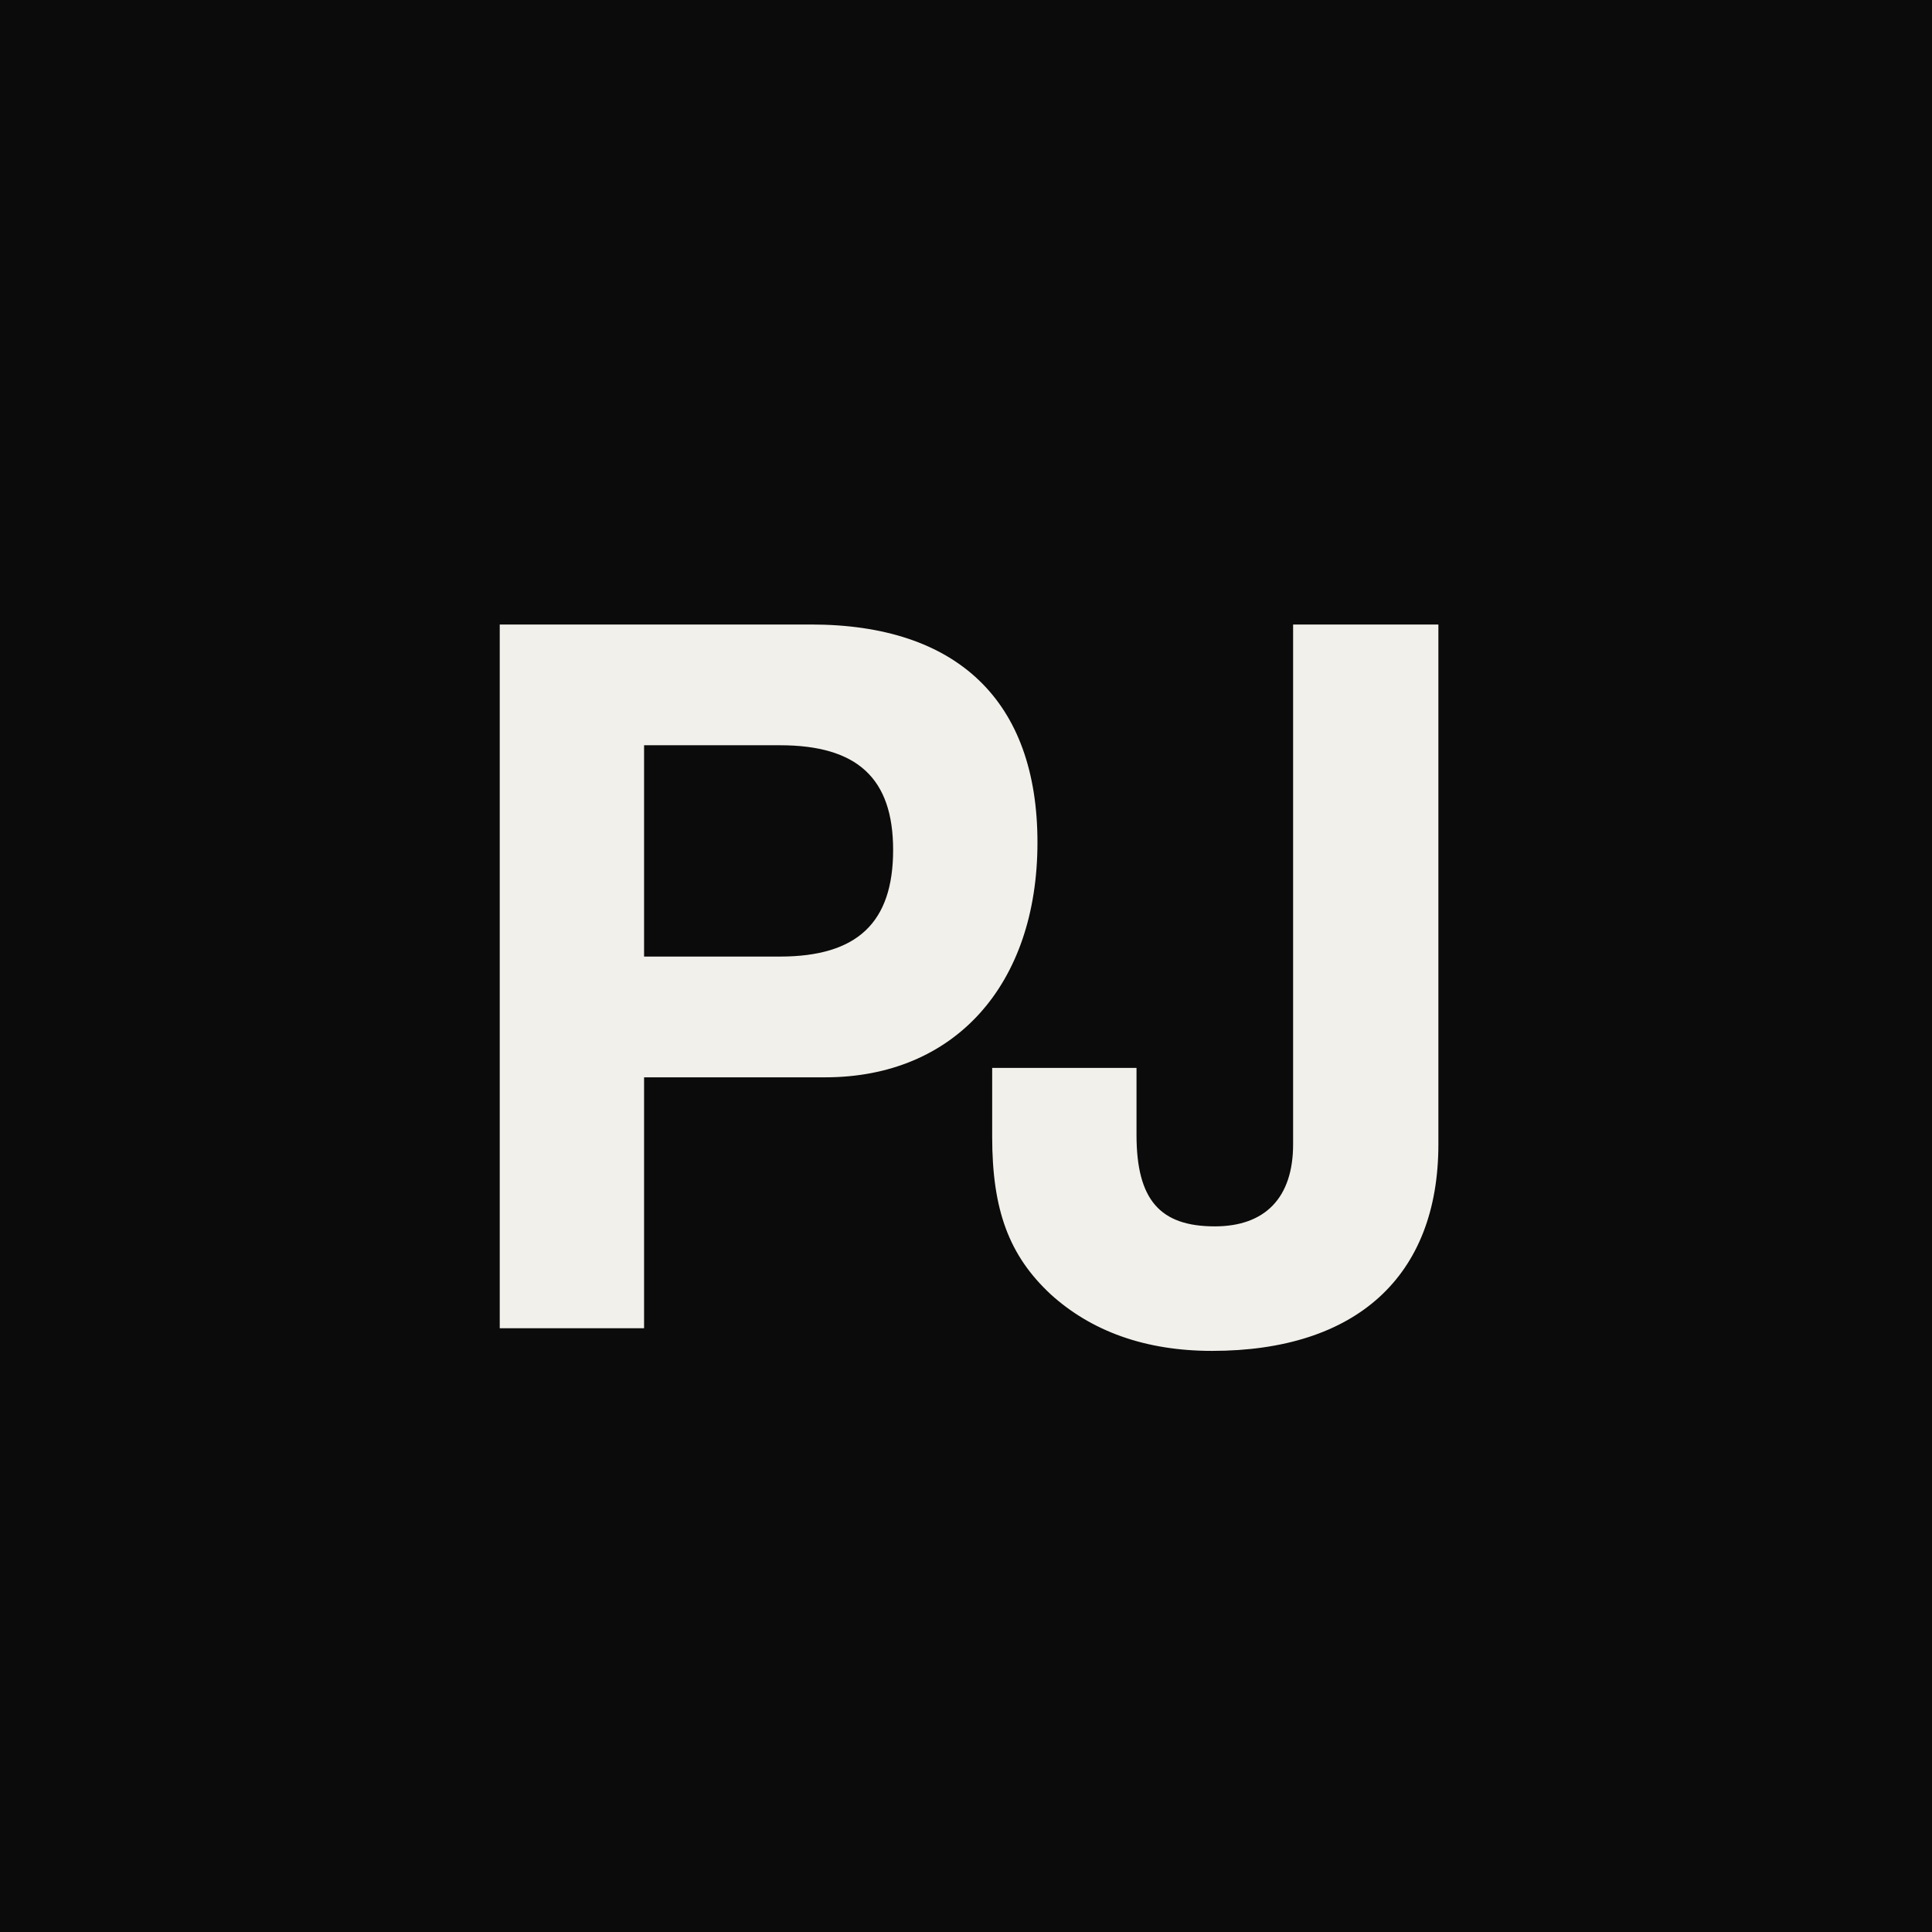
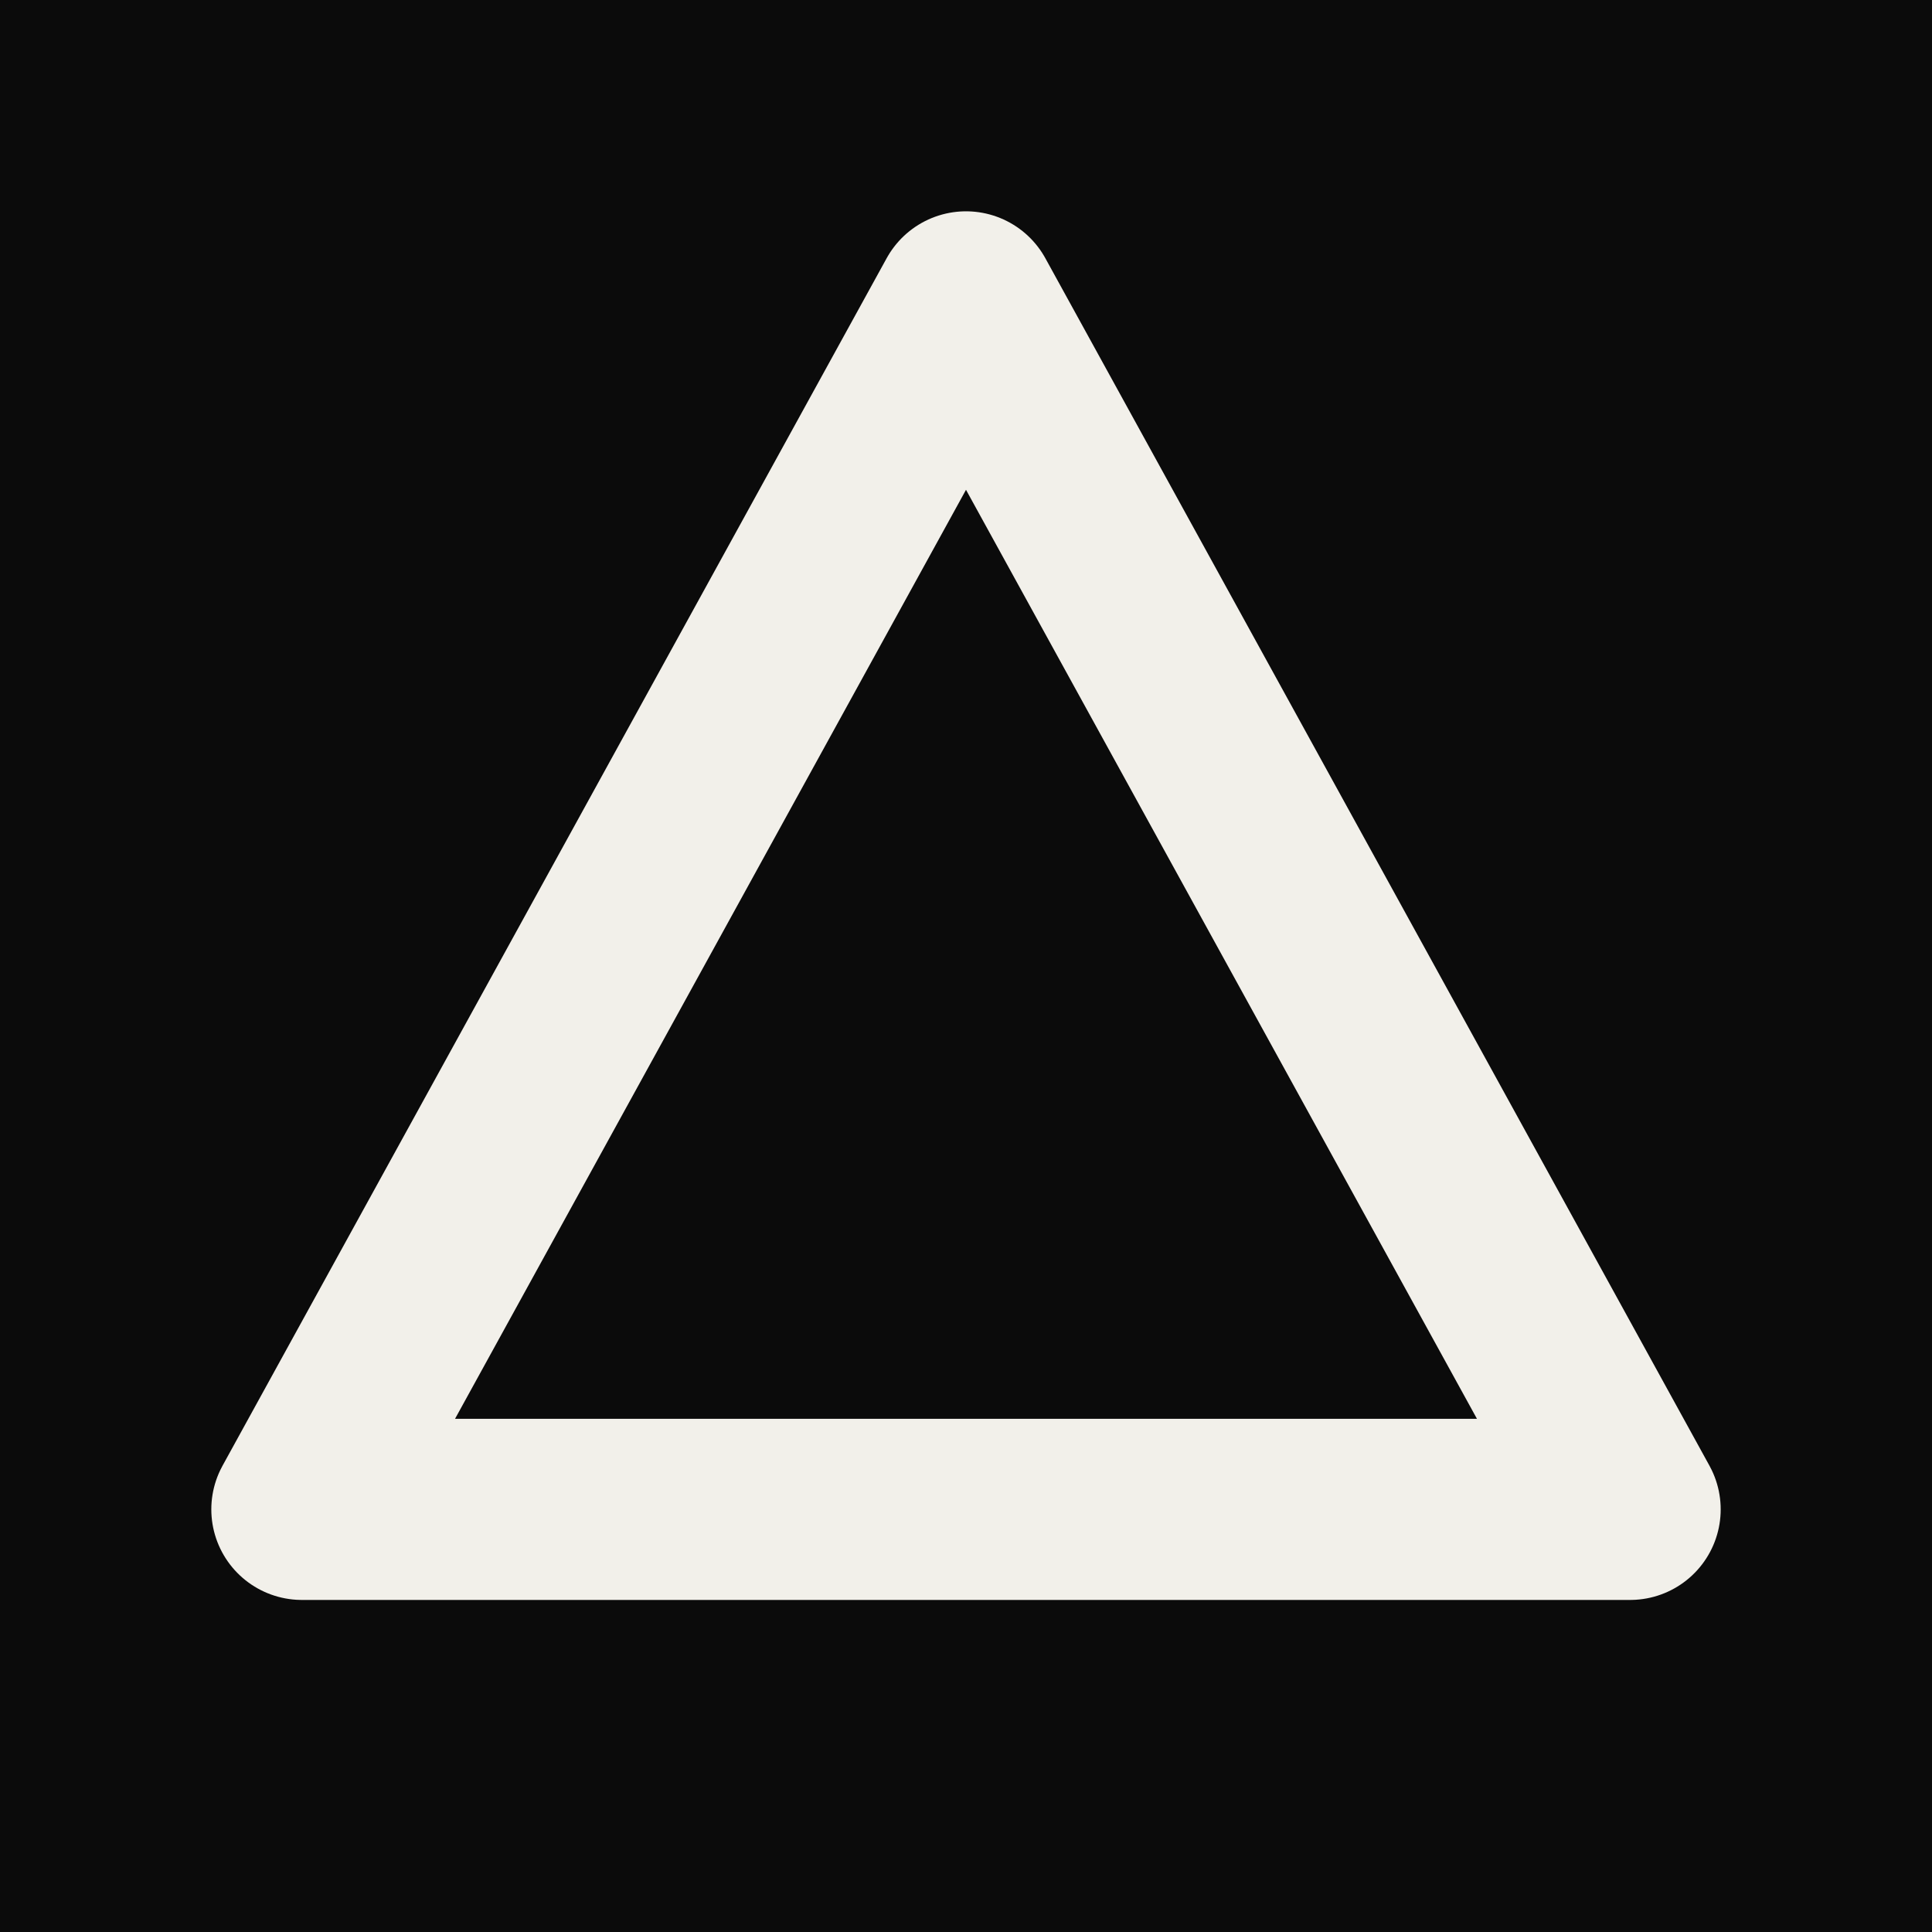
<svg xmlns="http://www.w3.org/2000/svg" viewBox="0 0 32 32">
  <rect width="32" height="32" fill="#0b0b0b" />
-   <text x="16" y="22" font-family="Helvetica, Arial, sans-serif" font-weight="800" font-size="16" letter-spacing="-1" fill="#f2f0ea" text-anchor="middle">PJ</text>
+   <path d="M16 5 27 25H5Z" fill="none" stroke="#f2f0ea" stroke-width="3" stroke-linejoin="round" />
</svg>
